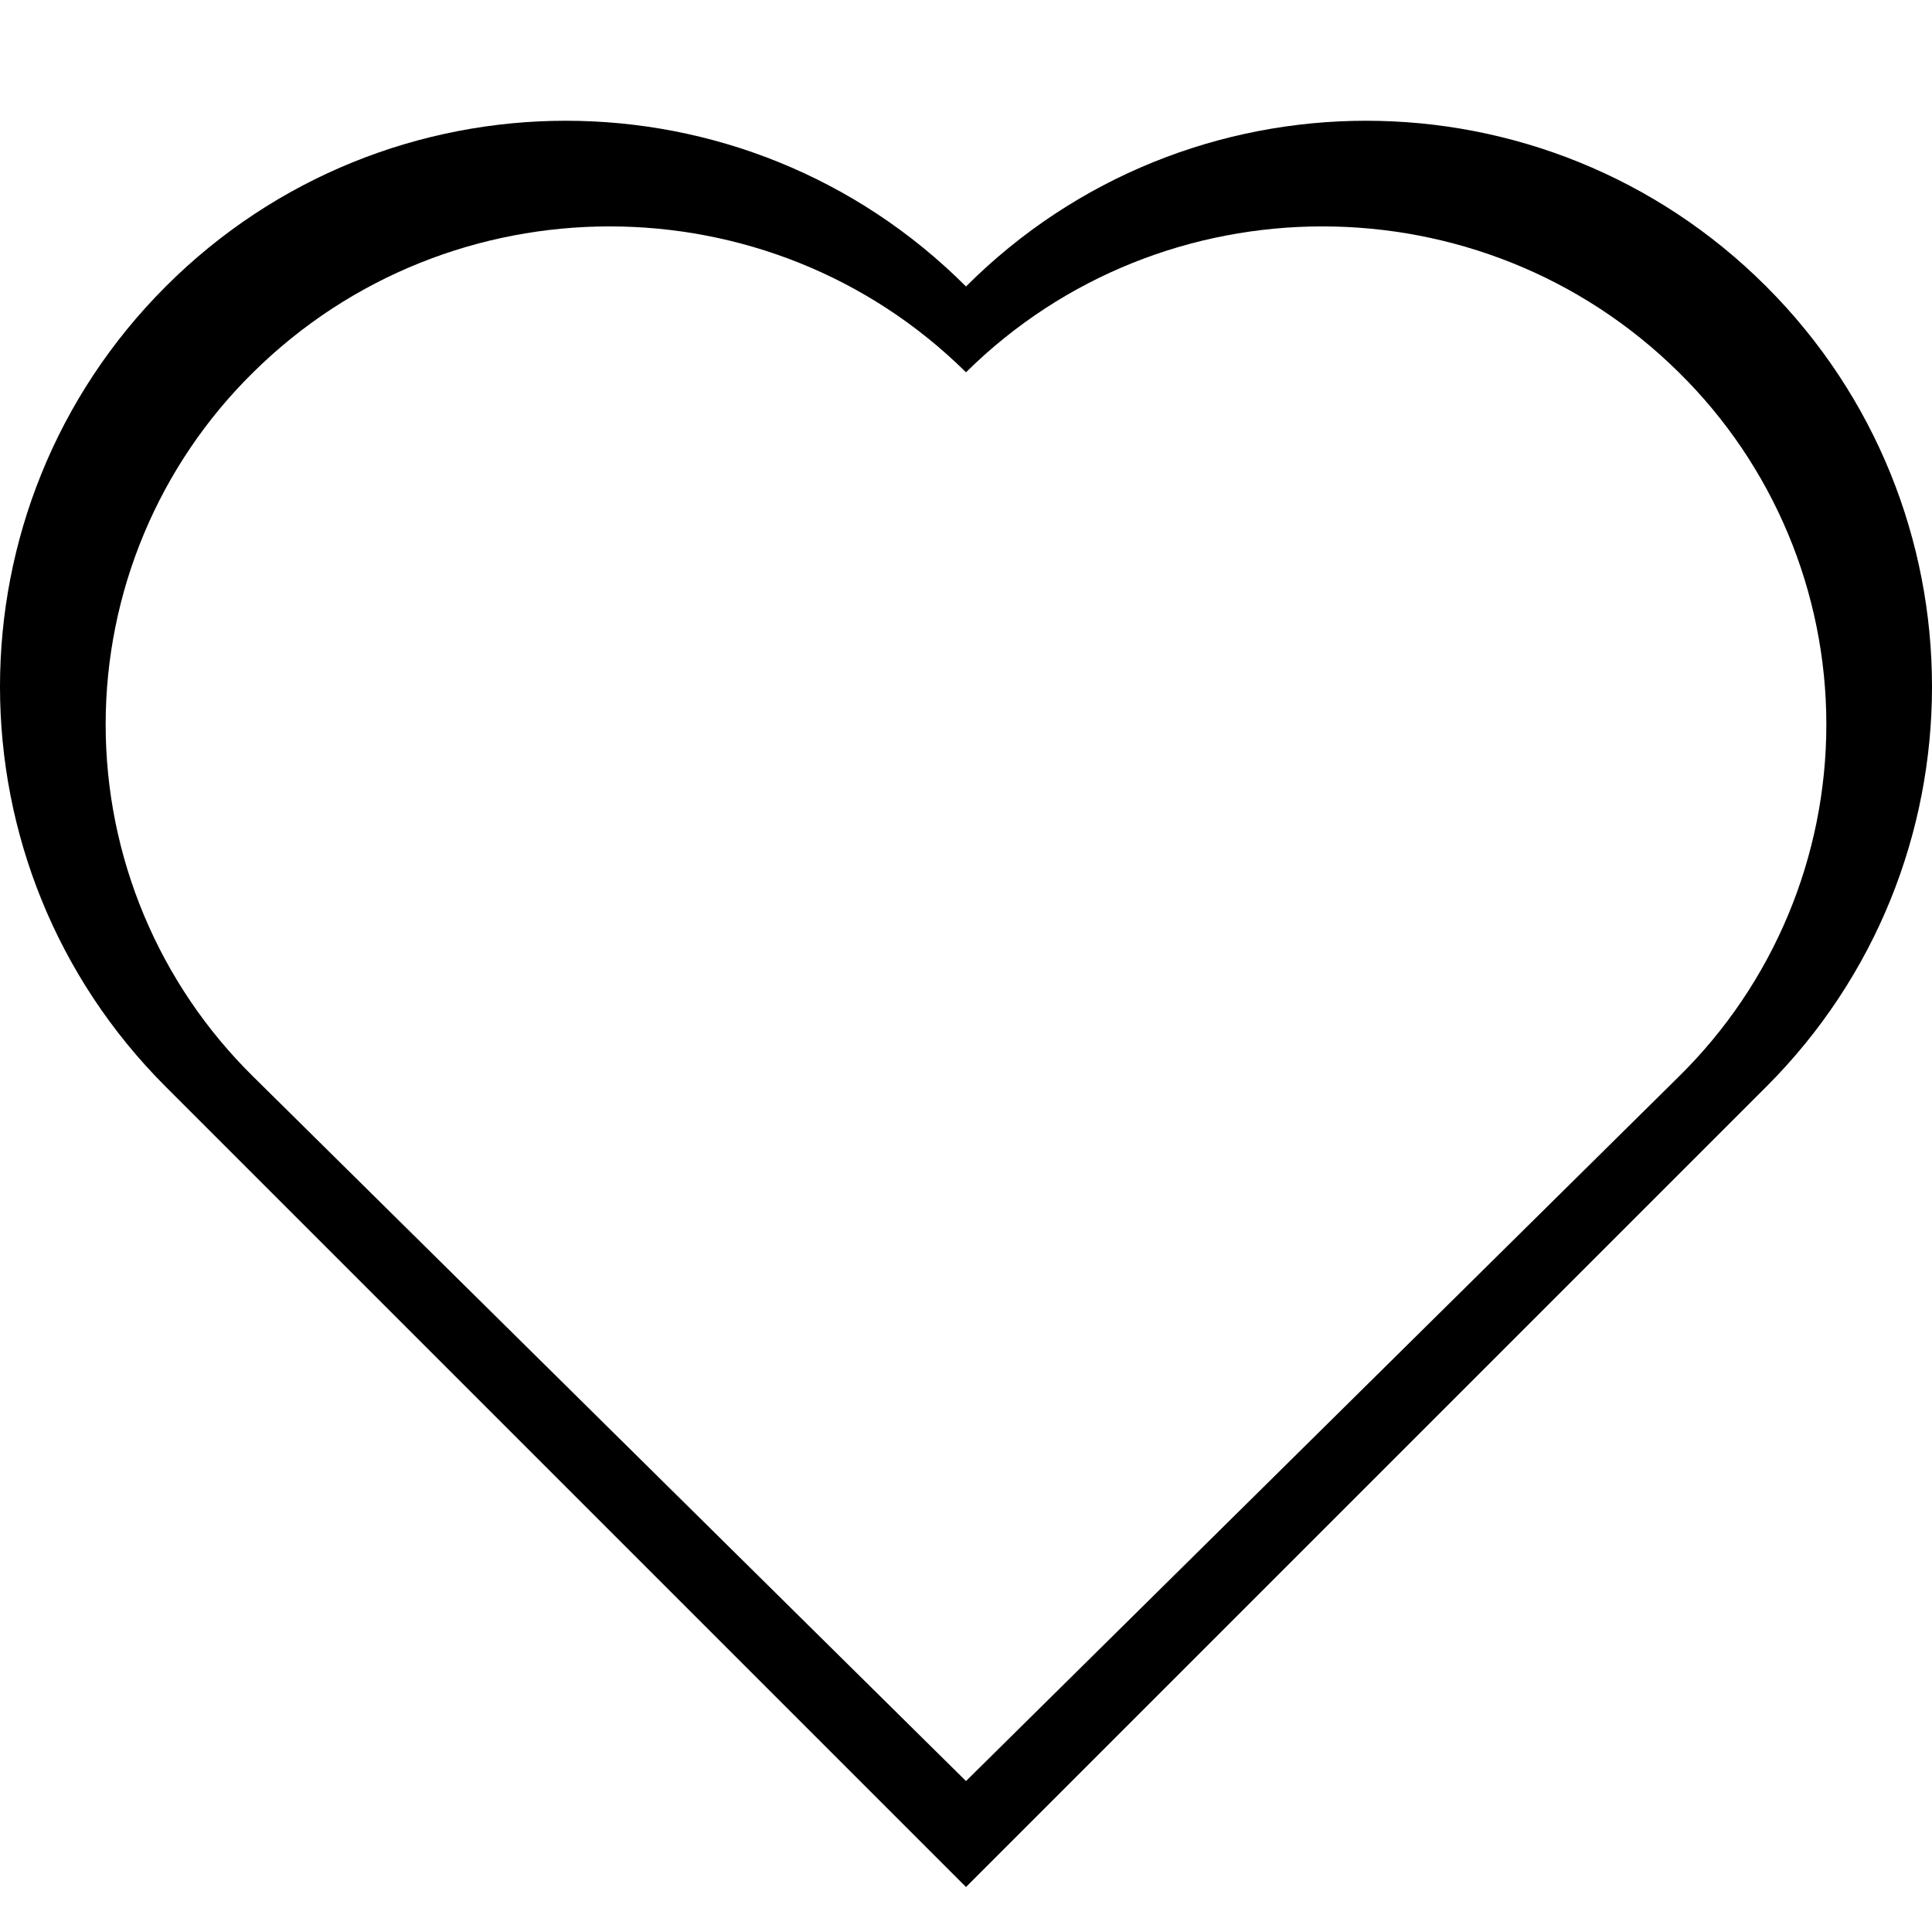
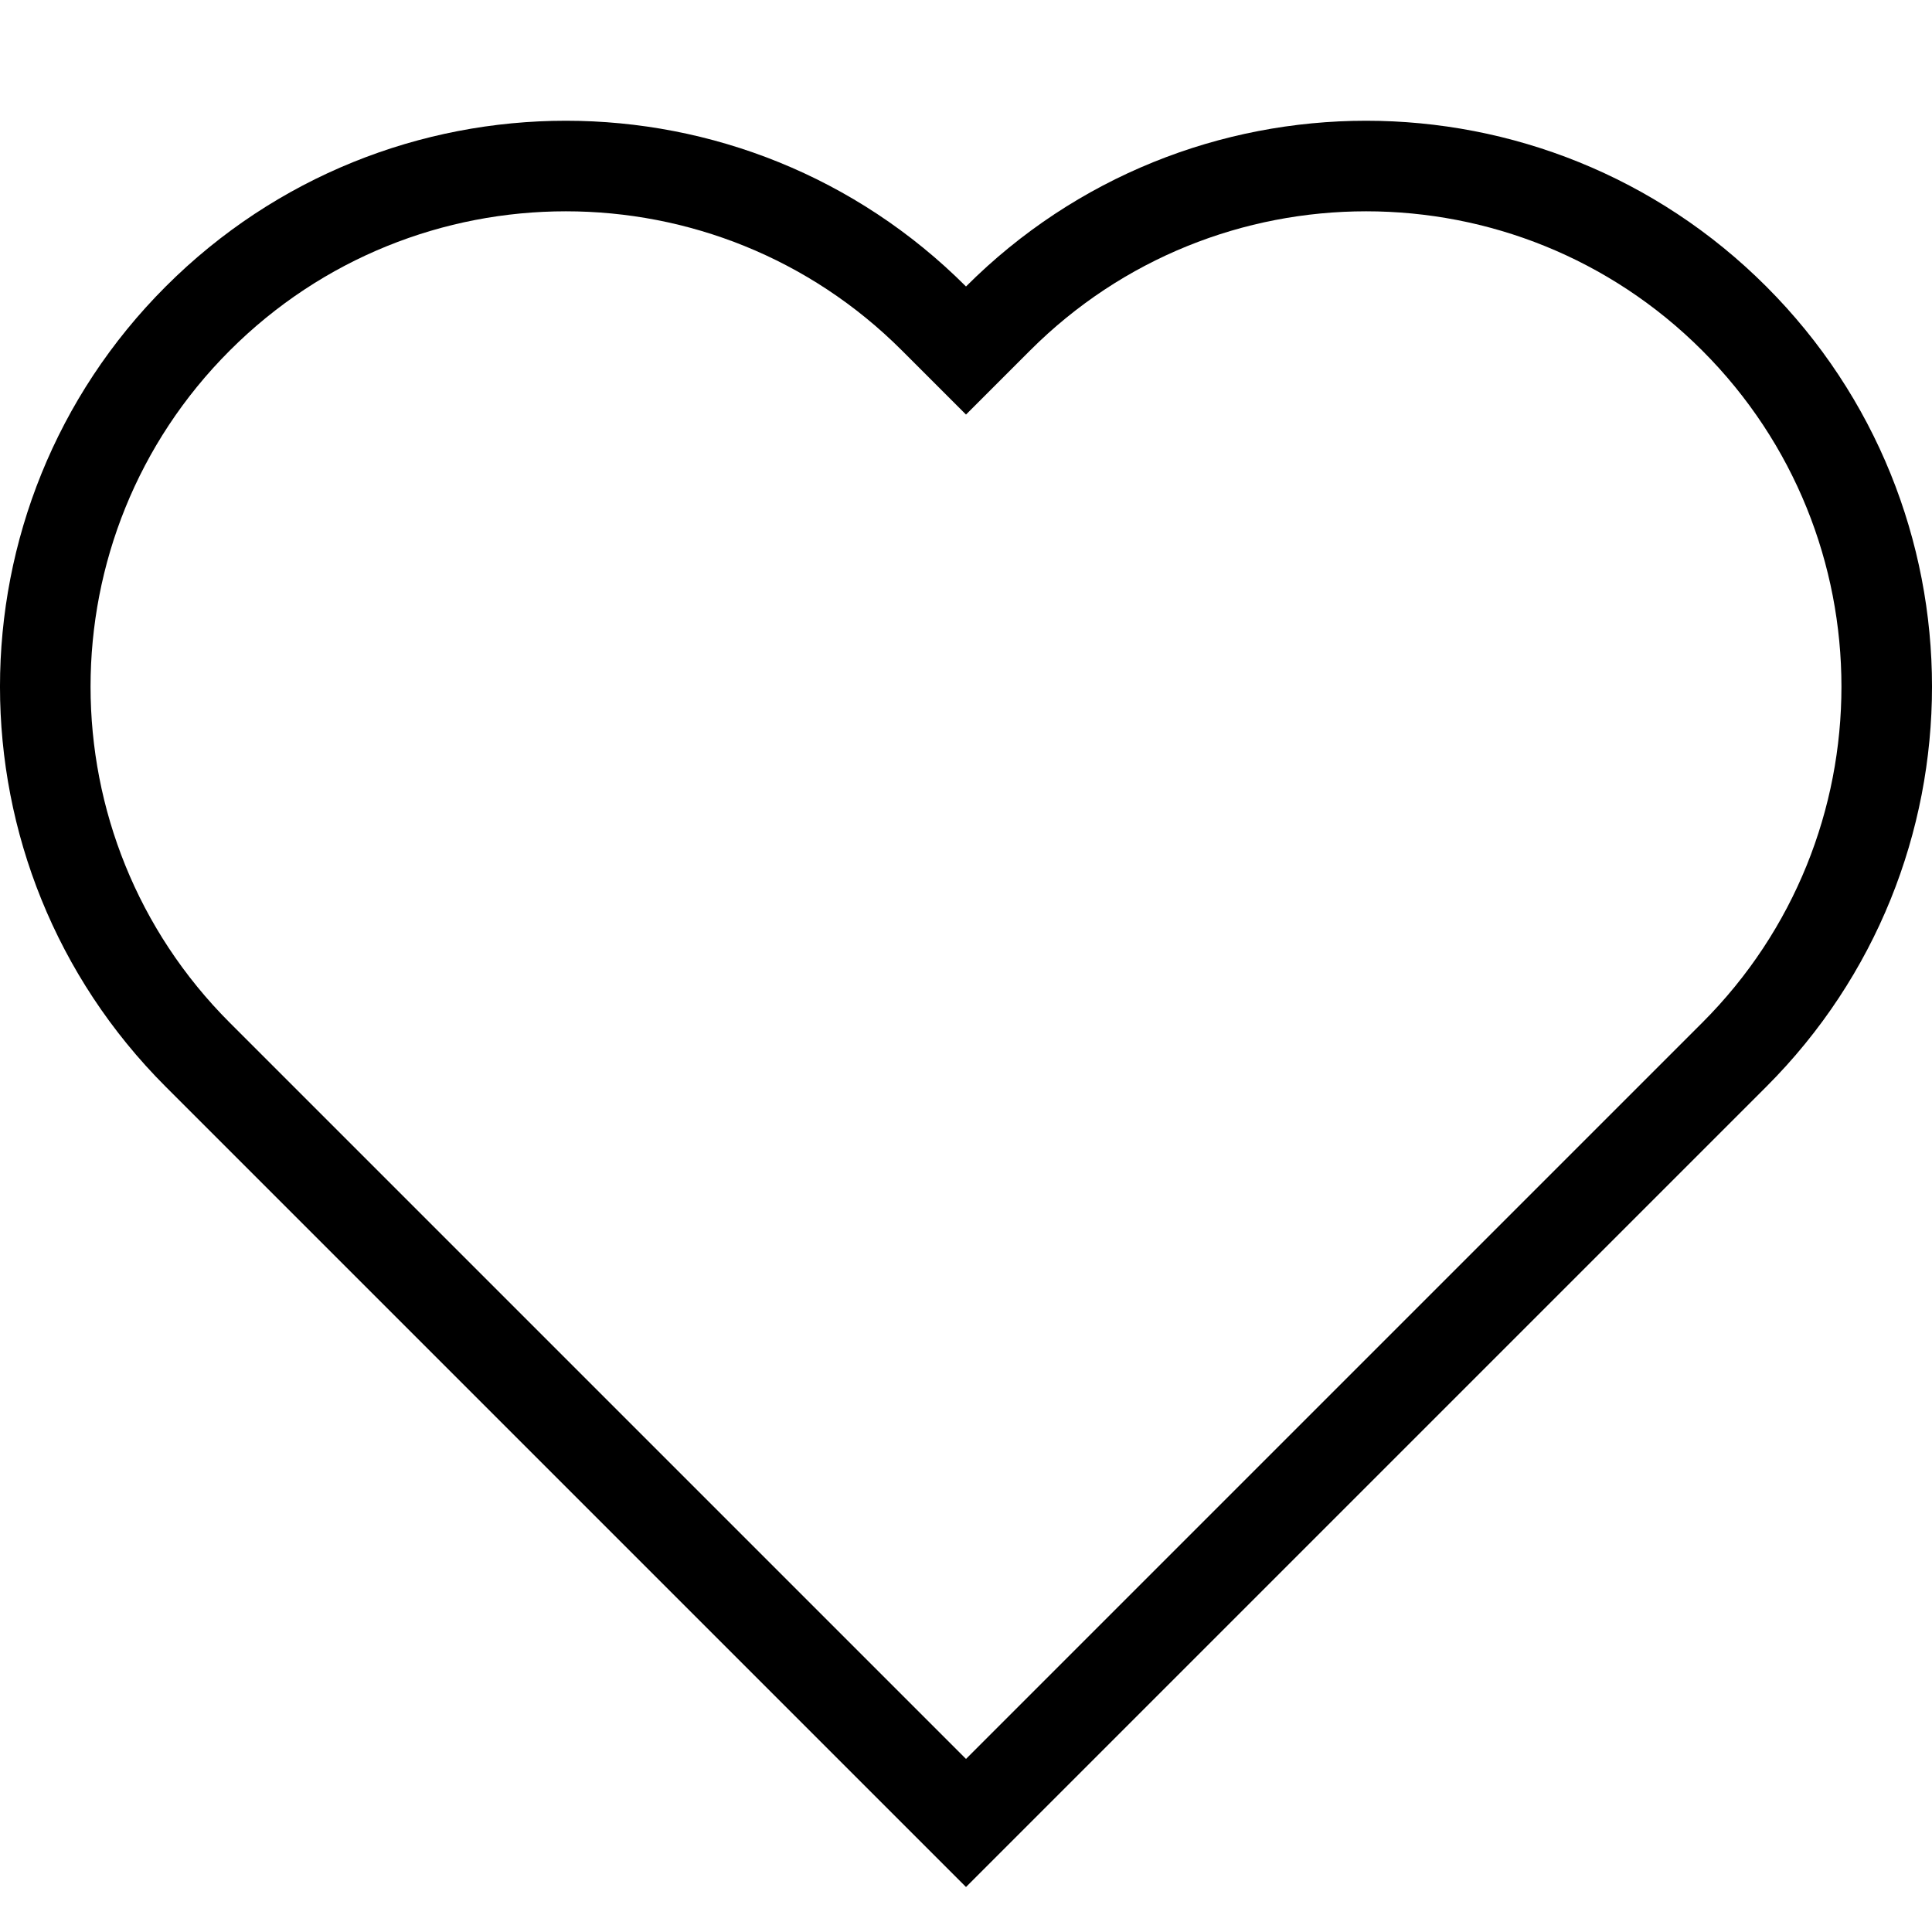
<svg xmlns="http://www.w3.org/2000/svg" width="128" height="128">
-   <path d="M117.02 72L64 125.02 10.98 72c-14.64-14.64-14.64-38.378 0-53.02C25.623 4.34 49.36 4.34 64 18.98c14.64-14.64 38.378-14.64 53.02 0 14.64 14.642 14.64 38.38 0 53.02zm-5.8-.667a32.726 32.726 0 0 0 0-46.668c-13.04-12.887-34.18-12.887-47.22 0-13.04-12.887-34.18-12.887-47.22 0a32.726 32.726 0 0 0 0 46.668L64 118l47.22-46.667z" fill="#000" fill-rule="evenodd" />
+   <path d="M64 120.777l50.898-50.898c13.47-13.47 13.47-35.308 0-48.777-13.47-13.47-35.307-13.47-48.777 0L64 23.223l-2.121-2.121c-13.47-13.47-35.308-13.47-48.777 0-13.47 13.47-13.47 35.307 0 48.777L64 120.777z" stroke="#000" stroke-width="6" fill="none" fill-rule="evenodd" />
</svg>
